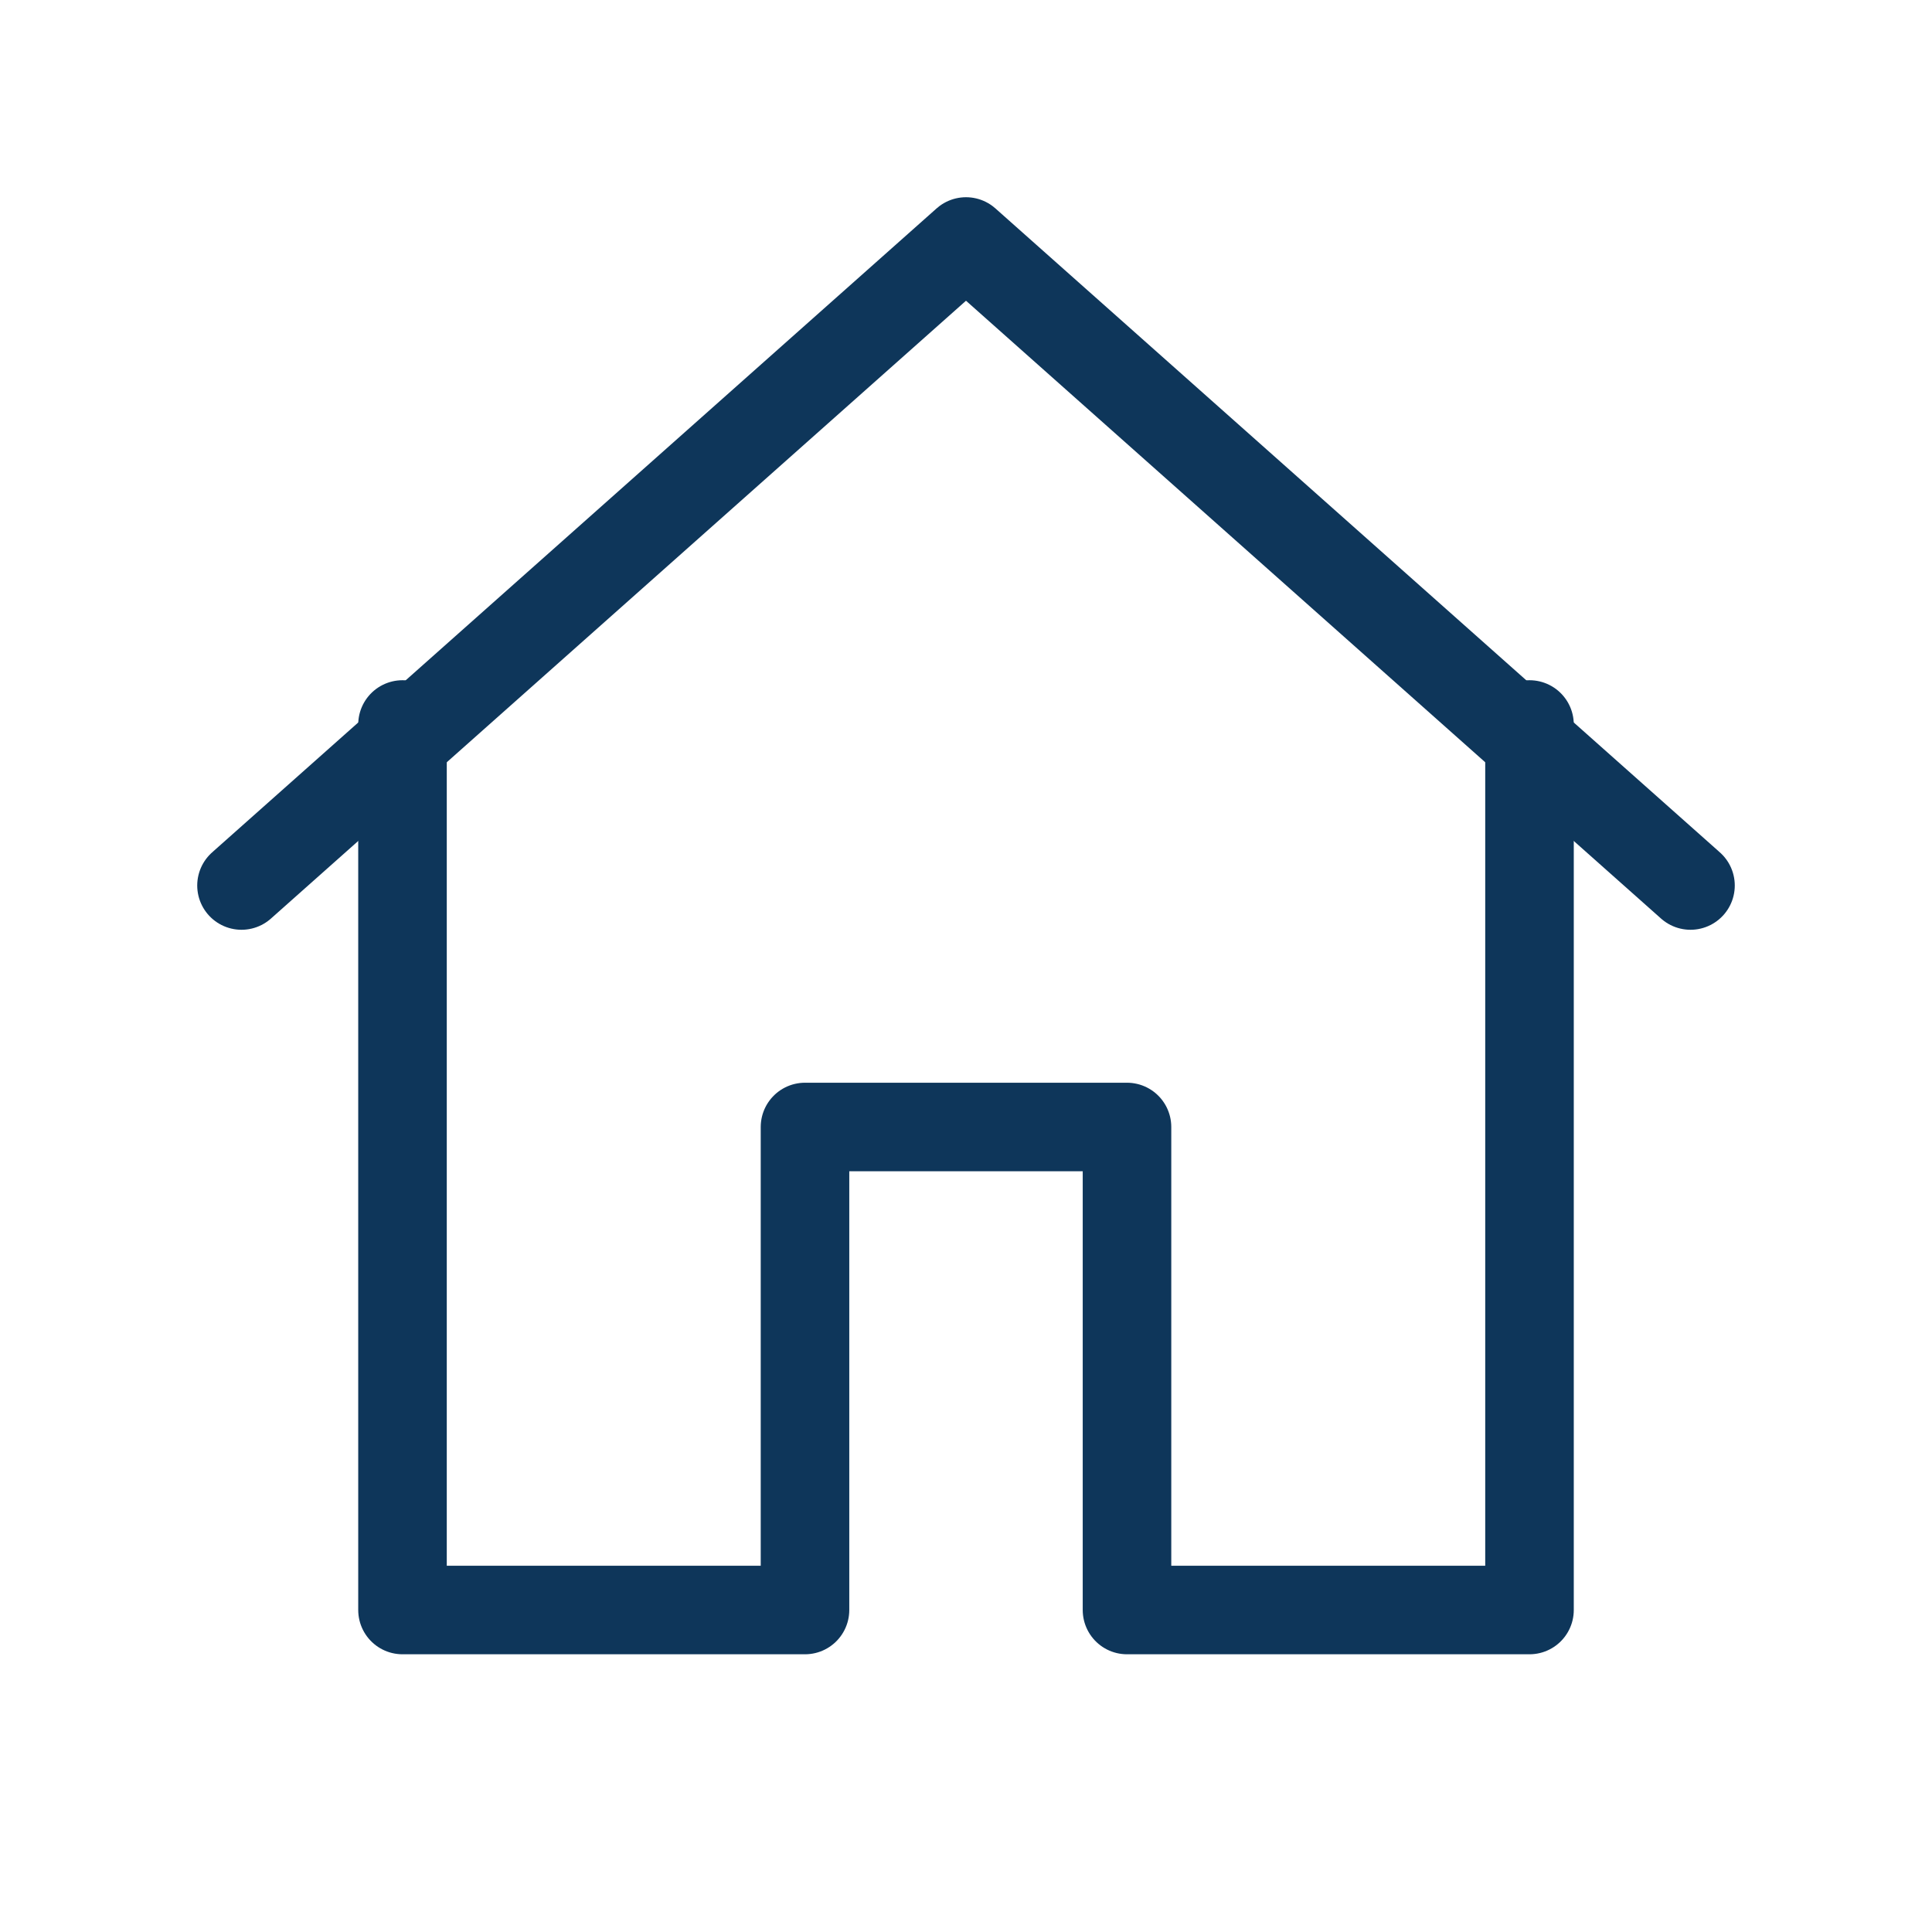
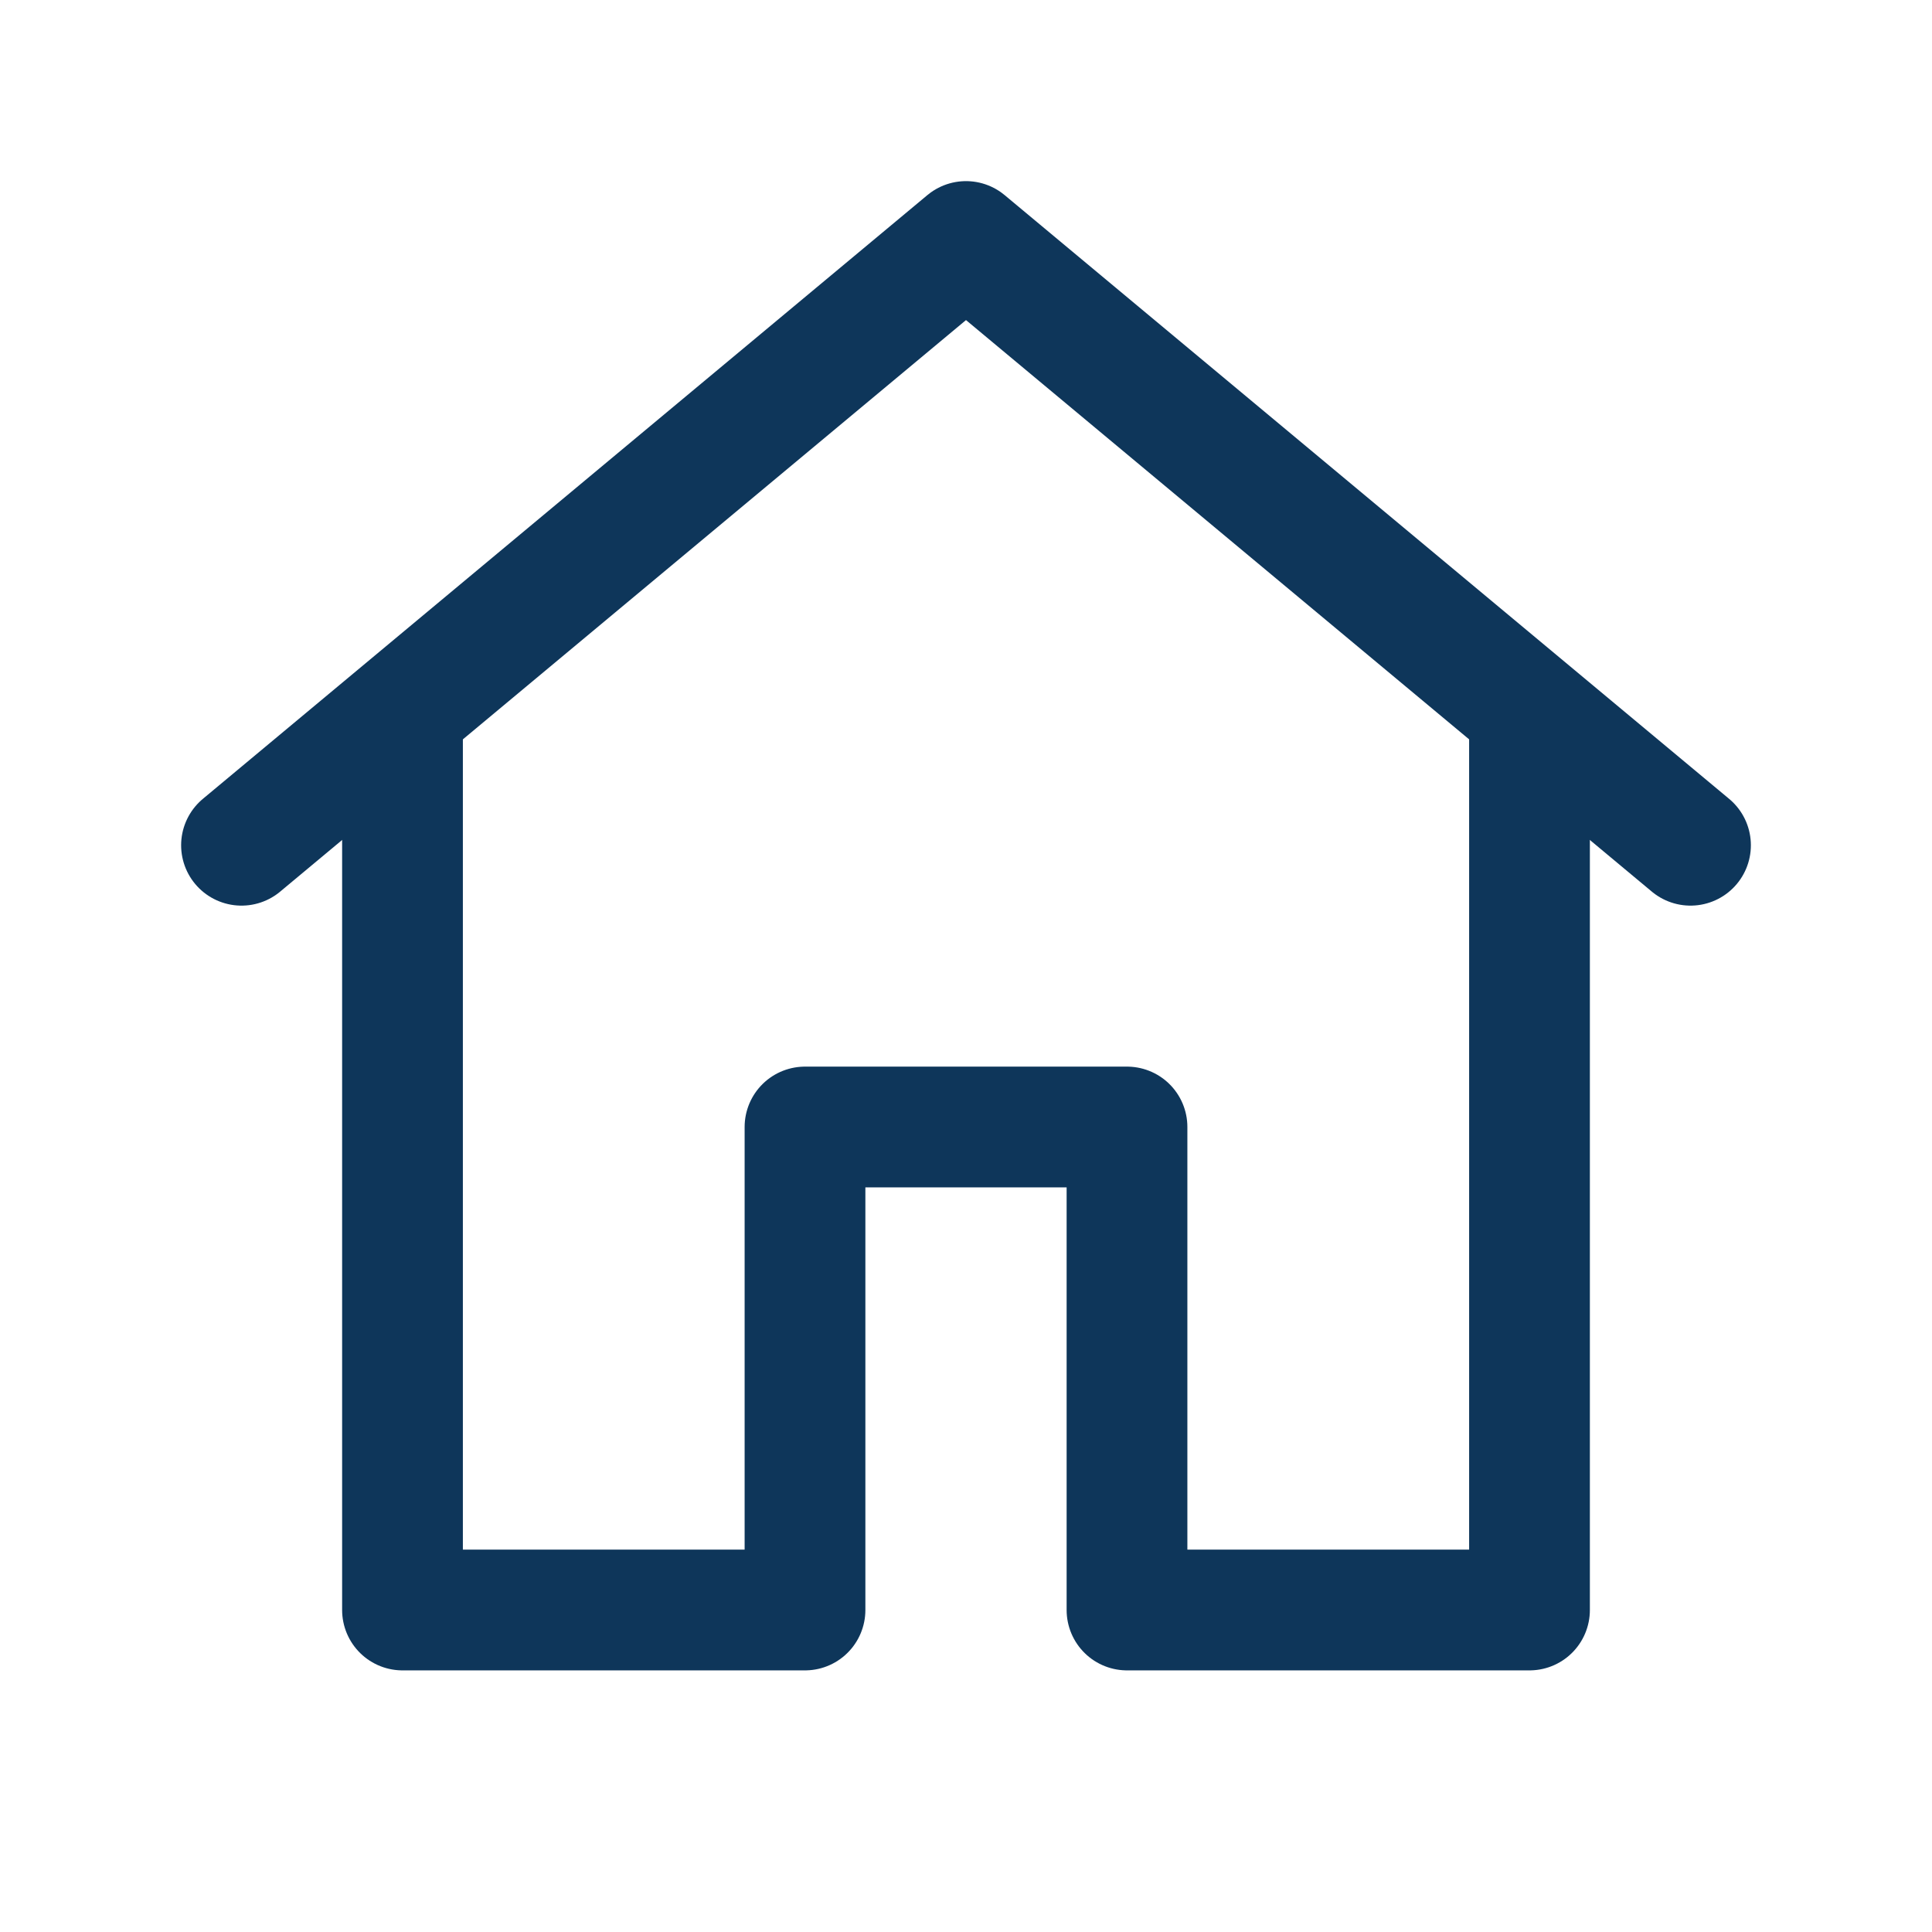
- <svg xmlns="http://www.w3.org/2000/svg" viewBox="0 0 48 48" fill="none" aria-hidden="true">
-   <path d="M6 22L24 6l18 16" stroke="#0E365A" stroke-width="2.2" stroke-linecap="round" stroke-linejoin="round" />
-   <path d="M10 18v22h10V28h8v12h10V18" stroke="#0E365A" stroke-width="2.2" stroke-linecap="round" stroke-linejoin="round" />
+ <svg xmlns="http://www.w3.org/2000/svg" viewBox="0 0 24 24" fill="none">
+   <path d="M3 10.5L12 3l9 7.5" stroke="#0E365A" stroke-width="1.5" stroke-linecap="round" stroke-linejoin="round" />
+   <path d="M5 9v11h5v-6h4v6h5V9" stroke="#0E365A" stroke-width="1.5" stroke-linecap="round" stroke-linejoin="round" />
</svg>
